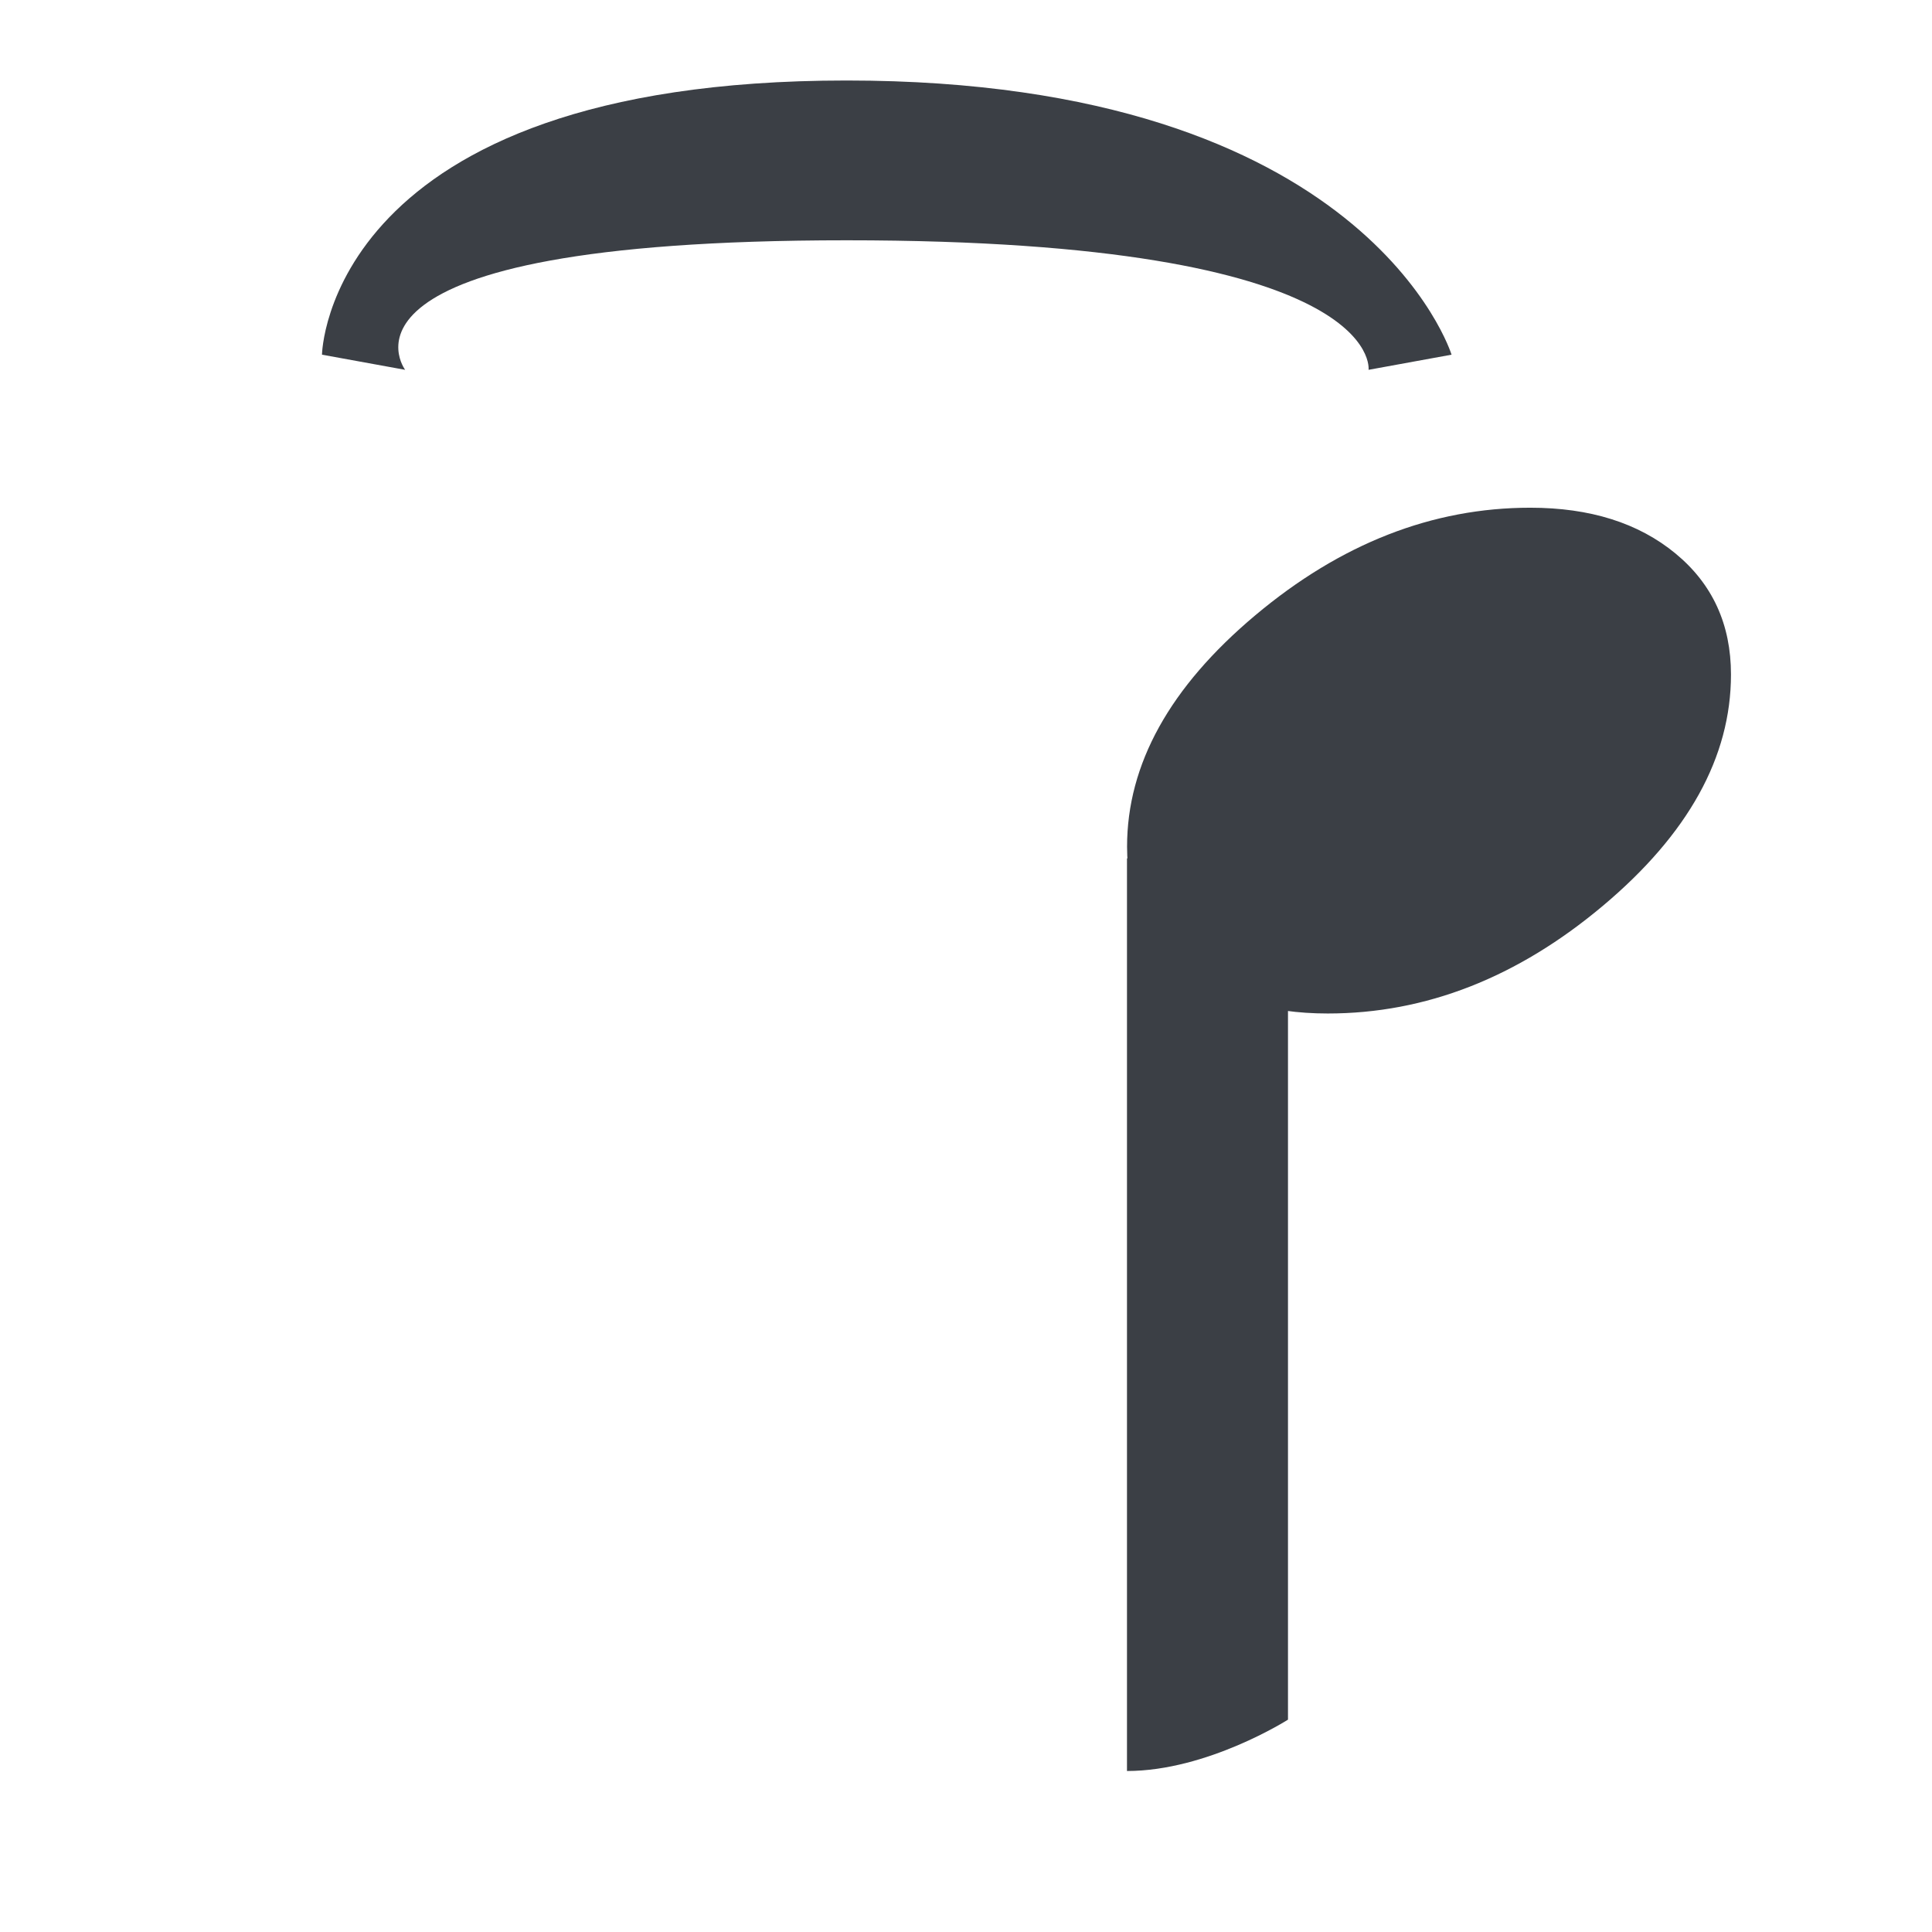
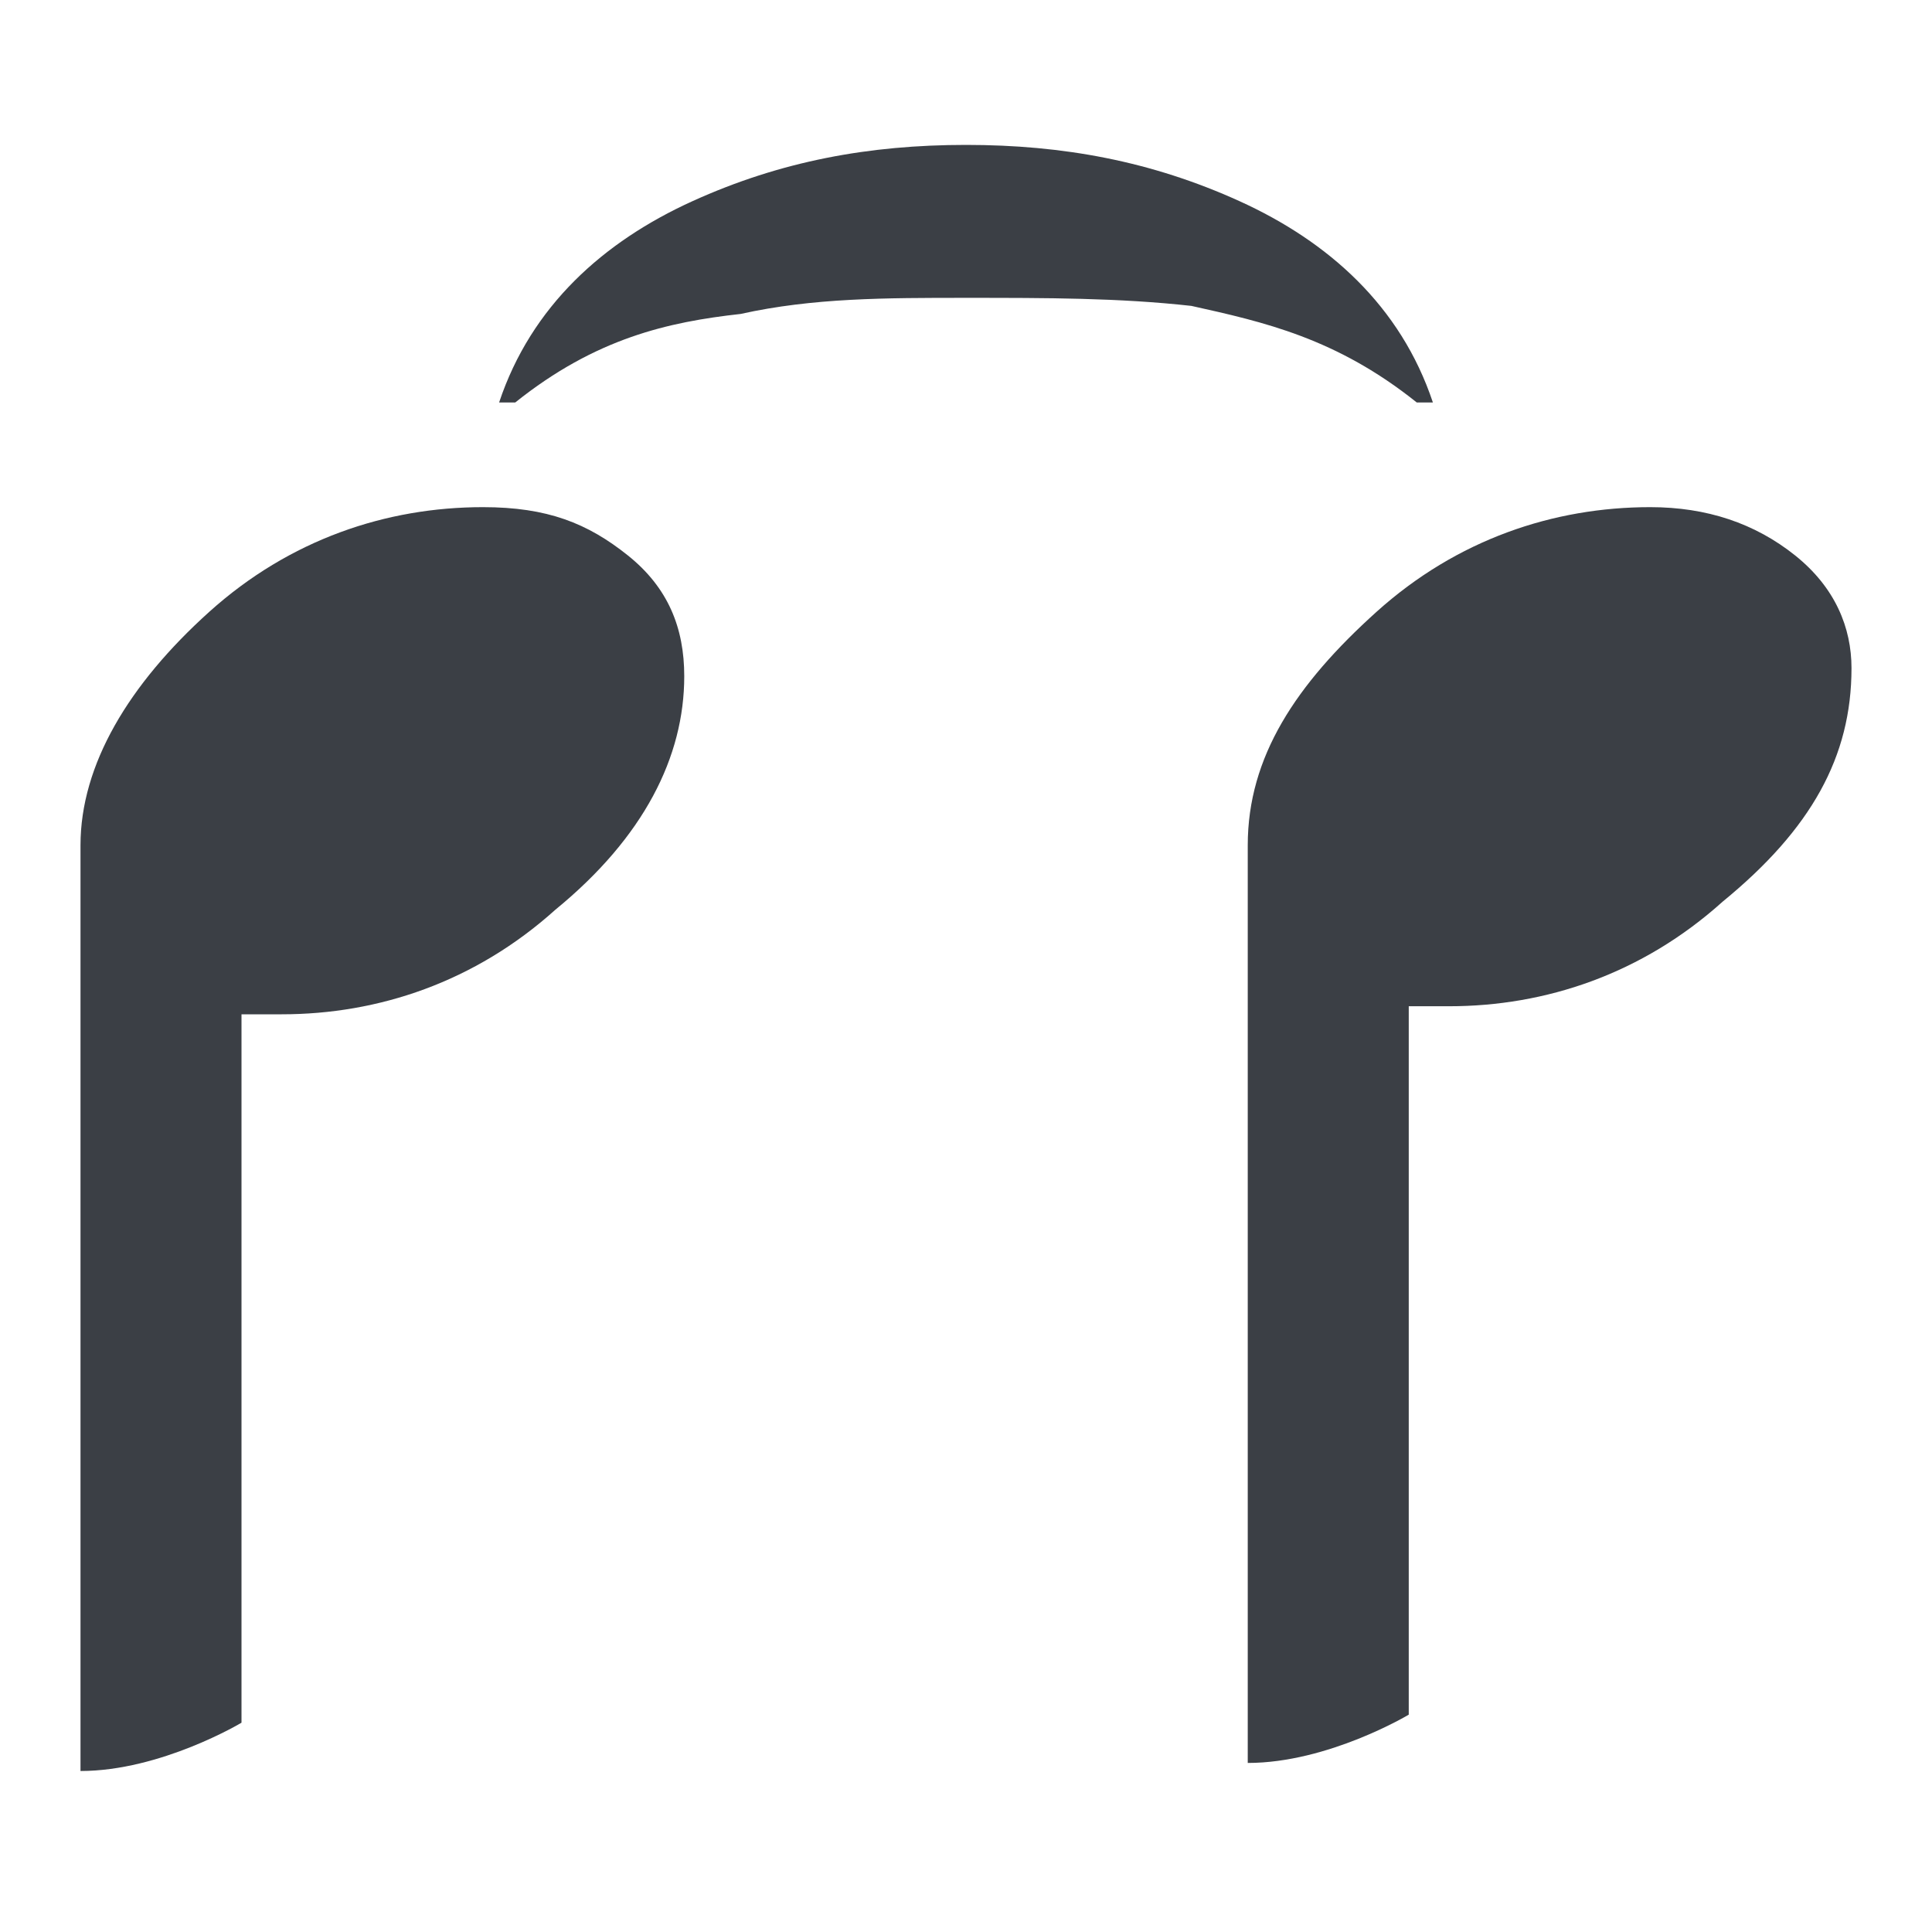
- <svg xmlns="http://www.w3.org/2000/svg" height="24" version="1.1" width="24">
-   <g transform="translate(-582.0002,-243)">
-     <path d="m 586,247.406 c 0,0 0.048,-3.406 6.516,-3.406 6.468,0 7.516,3.406 7.516,3.406 l -1.031,0.188 c 0,0 0.209,-1.609 -6.484,-1.609 -6.693,0 -5.484,1.609 -5.484,1.609 z" style="fill:#3b3f45;stroke-width:0.667" />
-     <path d="m 598.494,255.59 c 1.217,0 2.356,-0.446 3.417,-1.337 1.061,-0.891 1.592,-1.849 1.592,-2.874 0,-0.624 -0.23,-1.125 -0.69,-1.504 -0.46,-0.379 -1.061,-0.568 -1.803,-0.568 -1.217,0 -2.356,0.446 -3.417,1.337 -1.061,0.891 -1.592,1.849 -1.592,2.874 0,0.624 0.23,1.125 0.69,1.504 0.46,0.379 1.061,0.568 1.803,0.568" style="fill:#3b3f45" />
-     <path d="m 598,264.362 c 0,0 -1,0.638 -2,0.638 -2.6e-4,-0.006 0,-11.337 0,-11.337 l 2,0 z" style="fill:#3b3f45;stroke-width:1.508" />
+ <svg xmlns="http://www.w3.org/2000/svg" version="1.1" id="Layer_1" x="0px" y="0px" viewBox="0 0 24 24" style="enable-background:new 0 0 24 24;" xml:space="preserve">
+   <style type="text/css">
+ 	.st0{fill:none;}
+ 	.st1{fill:#3B3F45;}
+ </style>
+   <g>
+     <path class="st0" d="M10.5,3L10.5,3L10.5,3" />
  </g>
+   <path class="st1" d="M17.6,5c-1-0.8-1.9-1-2.8-1.2C13.9,3.7,13,3.7,12,3.7c-1,0-1.9,0-2.8,0.2C8.3,4,7.4,4.2,6.4,5L6.2,5  c0.4-1.2,1.3-2,2.4-2.5C9.7,2,10.8,1.8,12,1.8c1.2,0,2.3,0.2,3.4,0.7c1.1,0.5,2,1.3,2.4,2.5L17.6,5z" />
+   <path class="st1" d="M22.3,6.9c-0.5-0.4-1.1-0.6-1.8-0.6c-1.2,0-2.4,0.4-3.4,1.3s-1.6,1.8-1.6,2.9c0,0.1,0,0.1,0,0.1h0  c0,0,0,11.3,0,11.3c1,0,2-0.6,2-0.6l0-8.8c0.2,0,0.3,0,0.5,0h0c1.2,0,2.4-0.4,3.4-1.3c1.1-0.9,1.6-1.8,1.6-2.9  C23,7.8,22.8,7.3,22.3,6.9z" />
+   <path class="st1" d="M6,6.3c-1.2,0-2.4,0.4-3.4,1.3S1,9.5,1,10.5c0,0.1,0,0.1,0,0.1h0C1,10.7,1,22,1,22c1,0,2-0.6,2-0.6l0-8.8  c0.2,0,0.3,0,0.5,0h0c1.2,0,2.4-0.4,3.4-1.3C8,10.4,8.5,9.4,8.5,8.4c0-0.6-0.2-1.1-0.7-1.5S6.8,6.3,6,6.3z" />
</svg>
